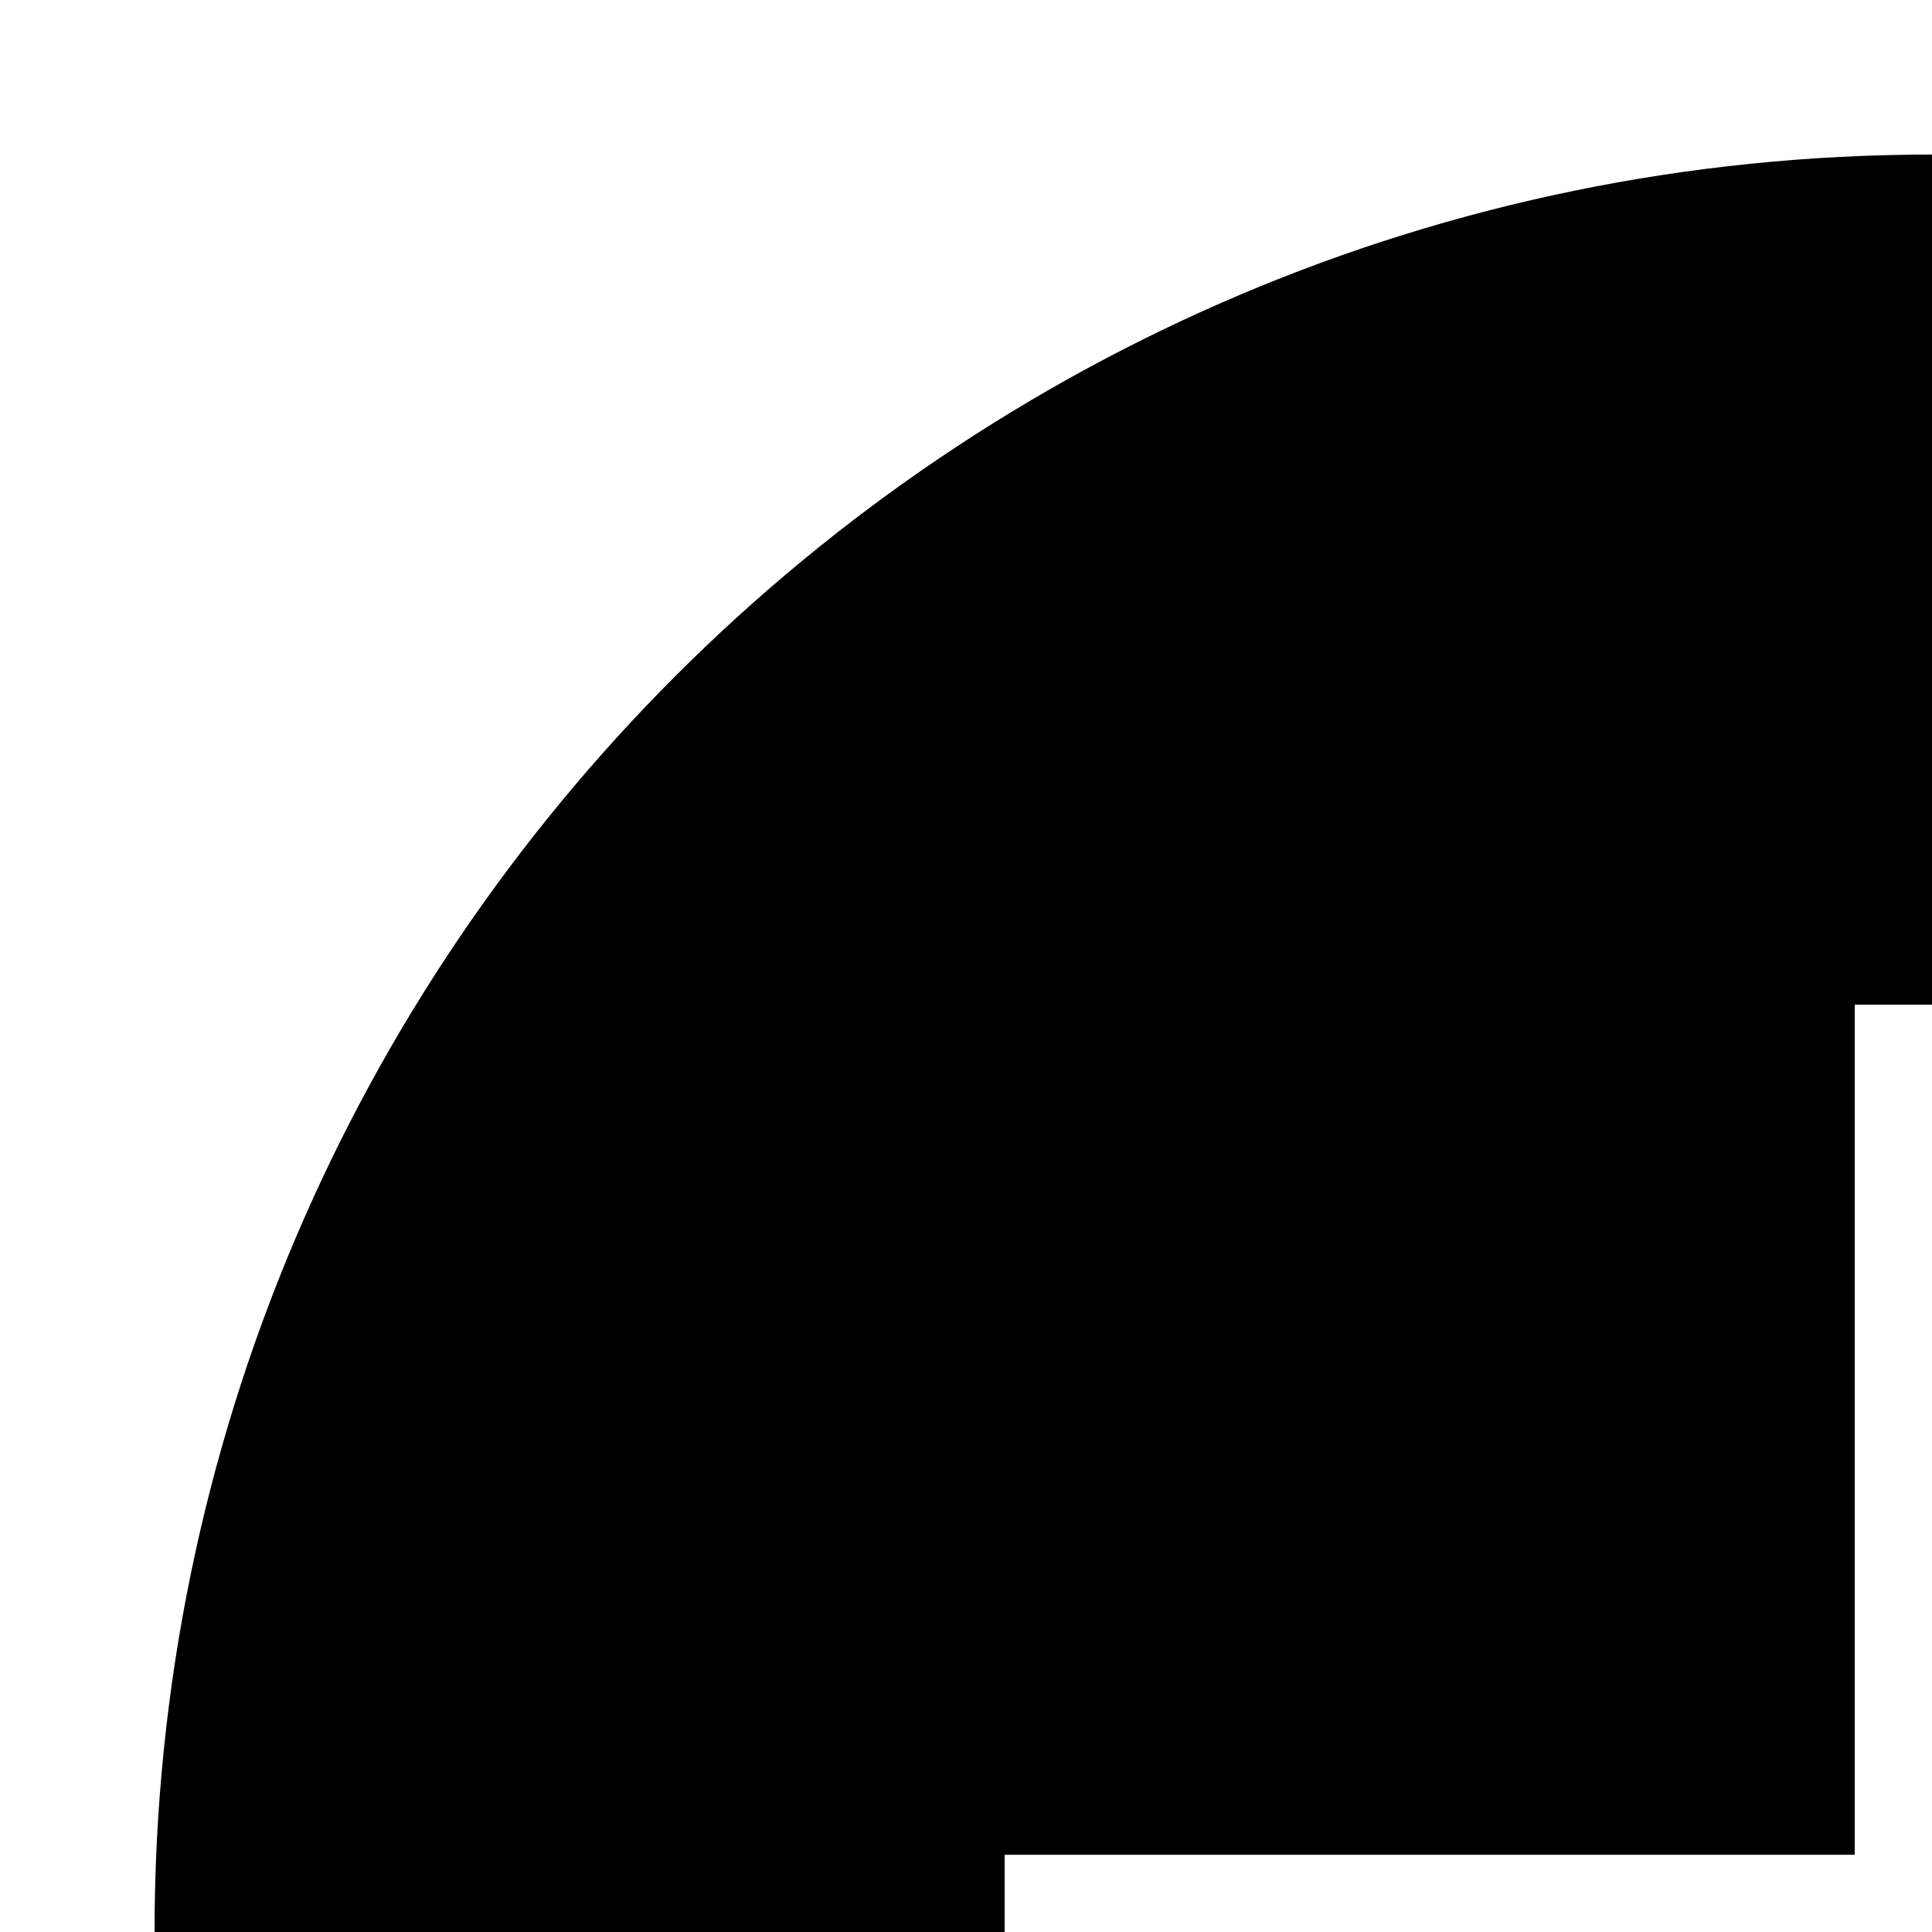
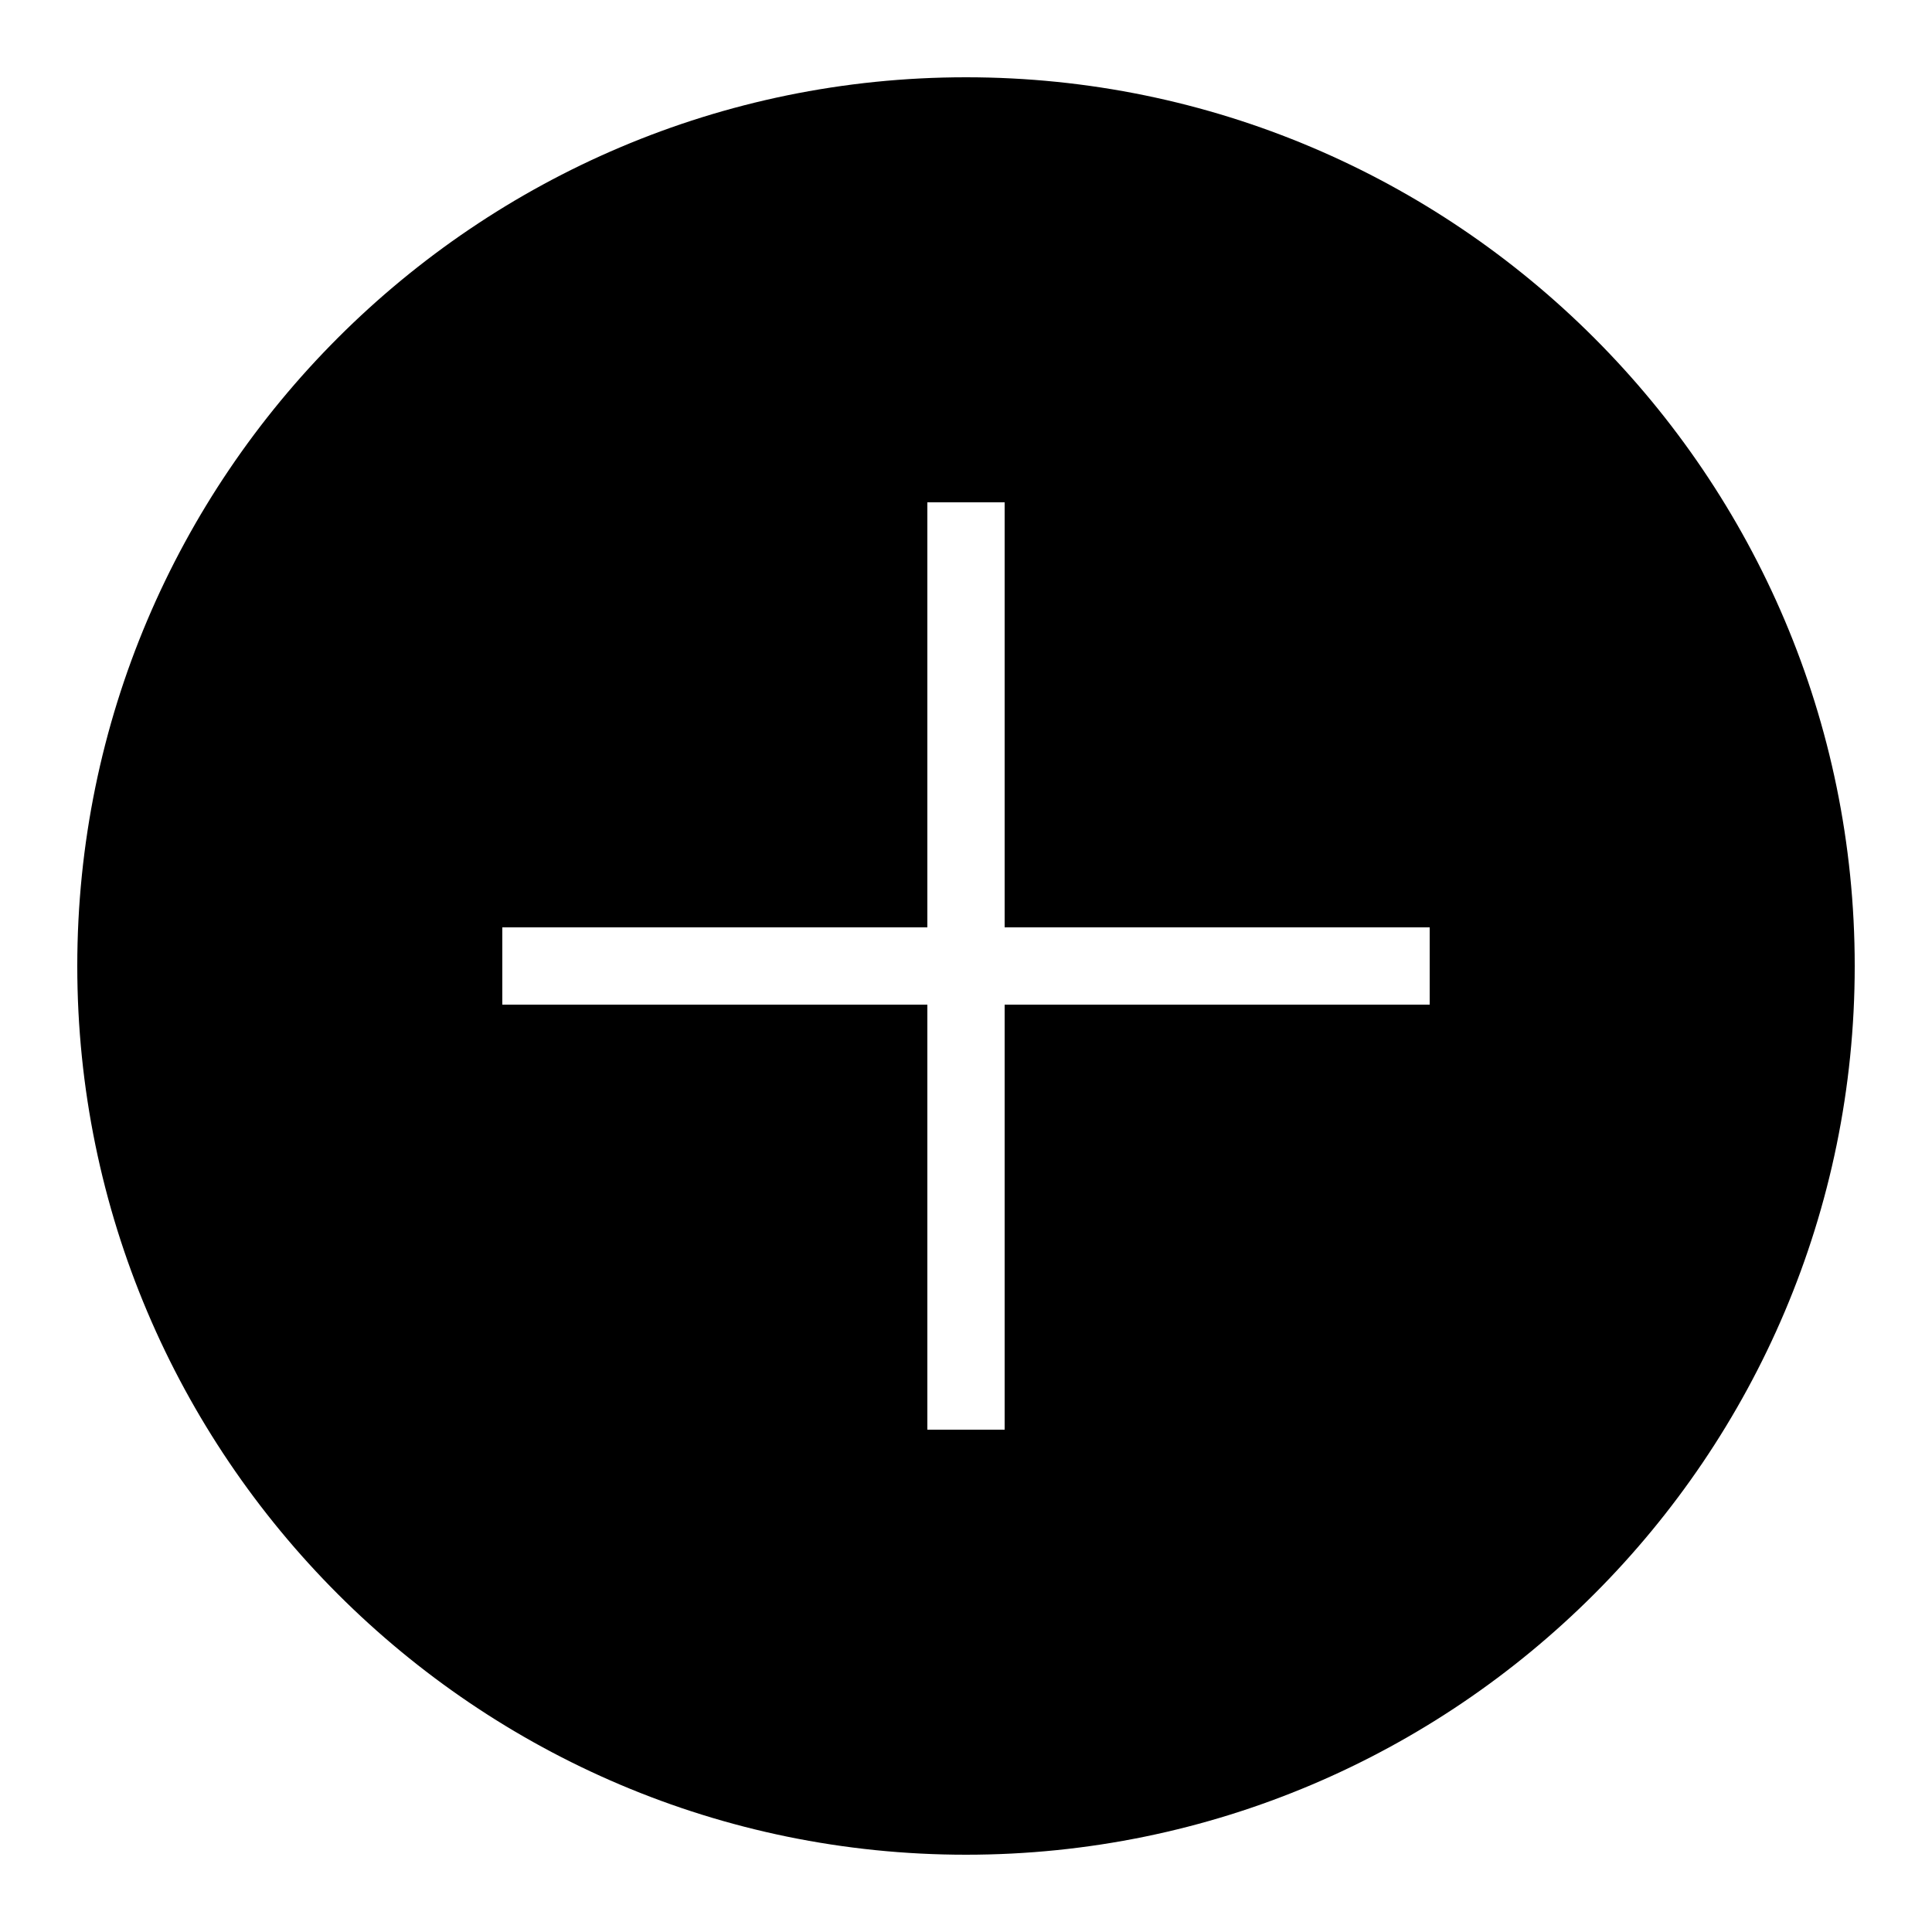
- <svg xmlns="http://www.w3.org/2000/svg" fill="#000000" viewBox="0 0 25 25" width="10px" height="10px">
+ <svg xmlns="http://www.w3.org/2000/svg" fill="#000000" viewBox="0 0 50 50" width="10px" height="10px">
  <path d="M25,2C12.317,2,2,12.317,2,25s10.317,23,23,23s23-10.317,23-23S37.683,2,25,2z M37,26H26v11h-2V26H13v-2h11V13h2v11h11V26z" />
</svg>
